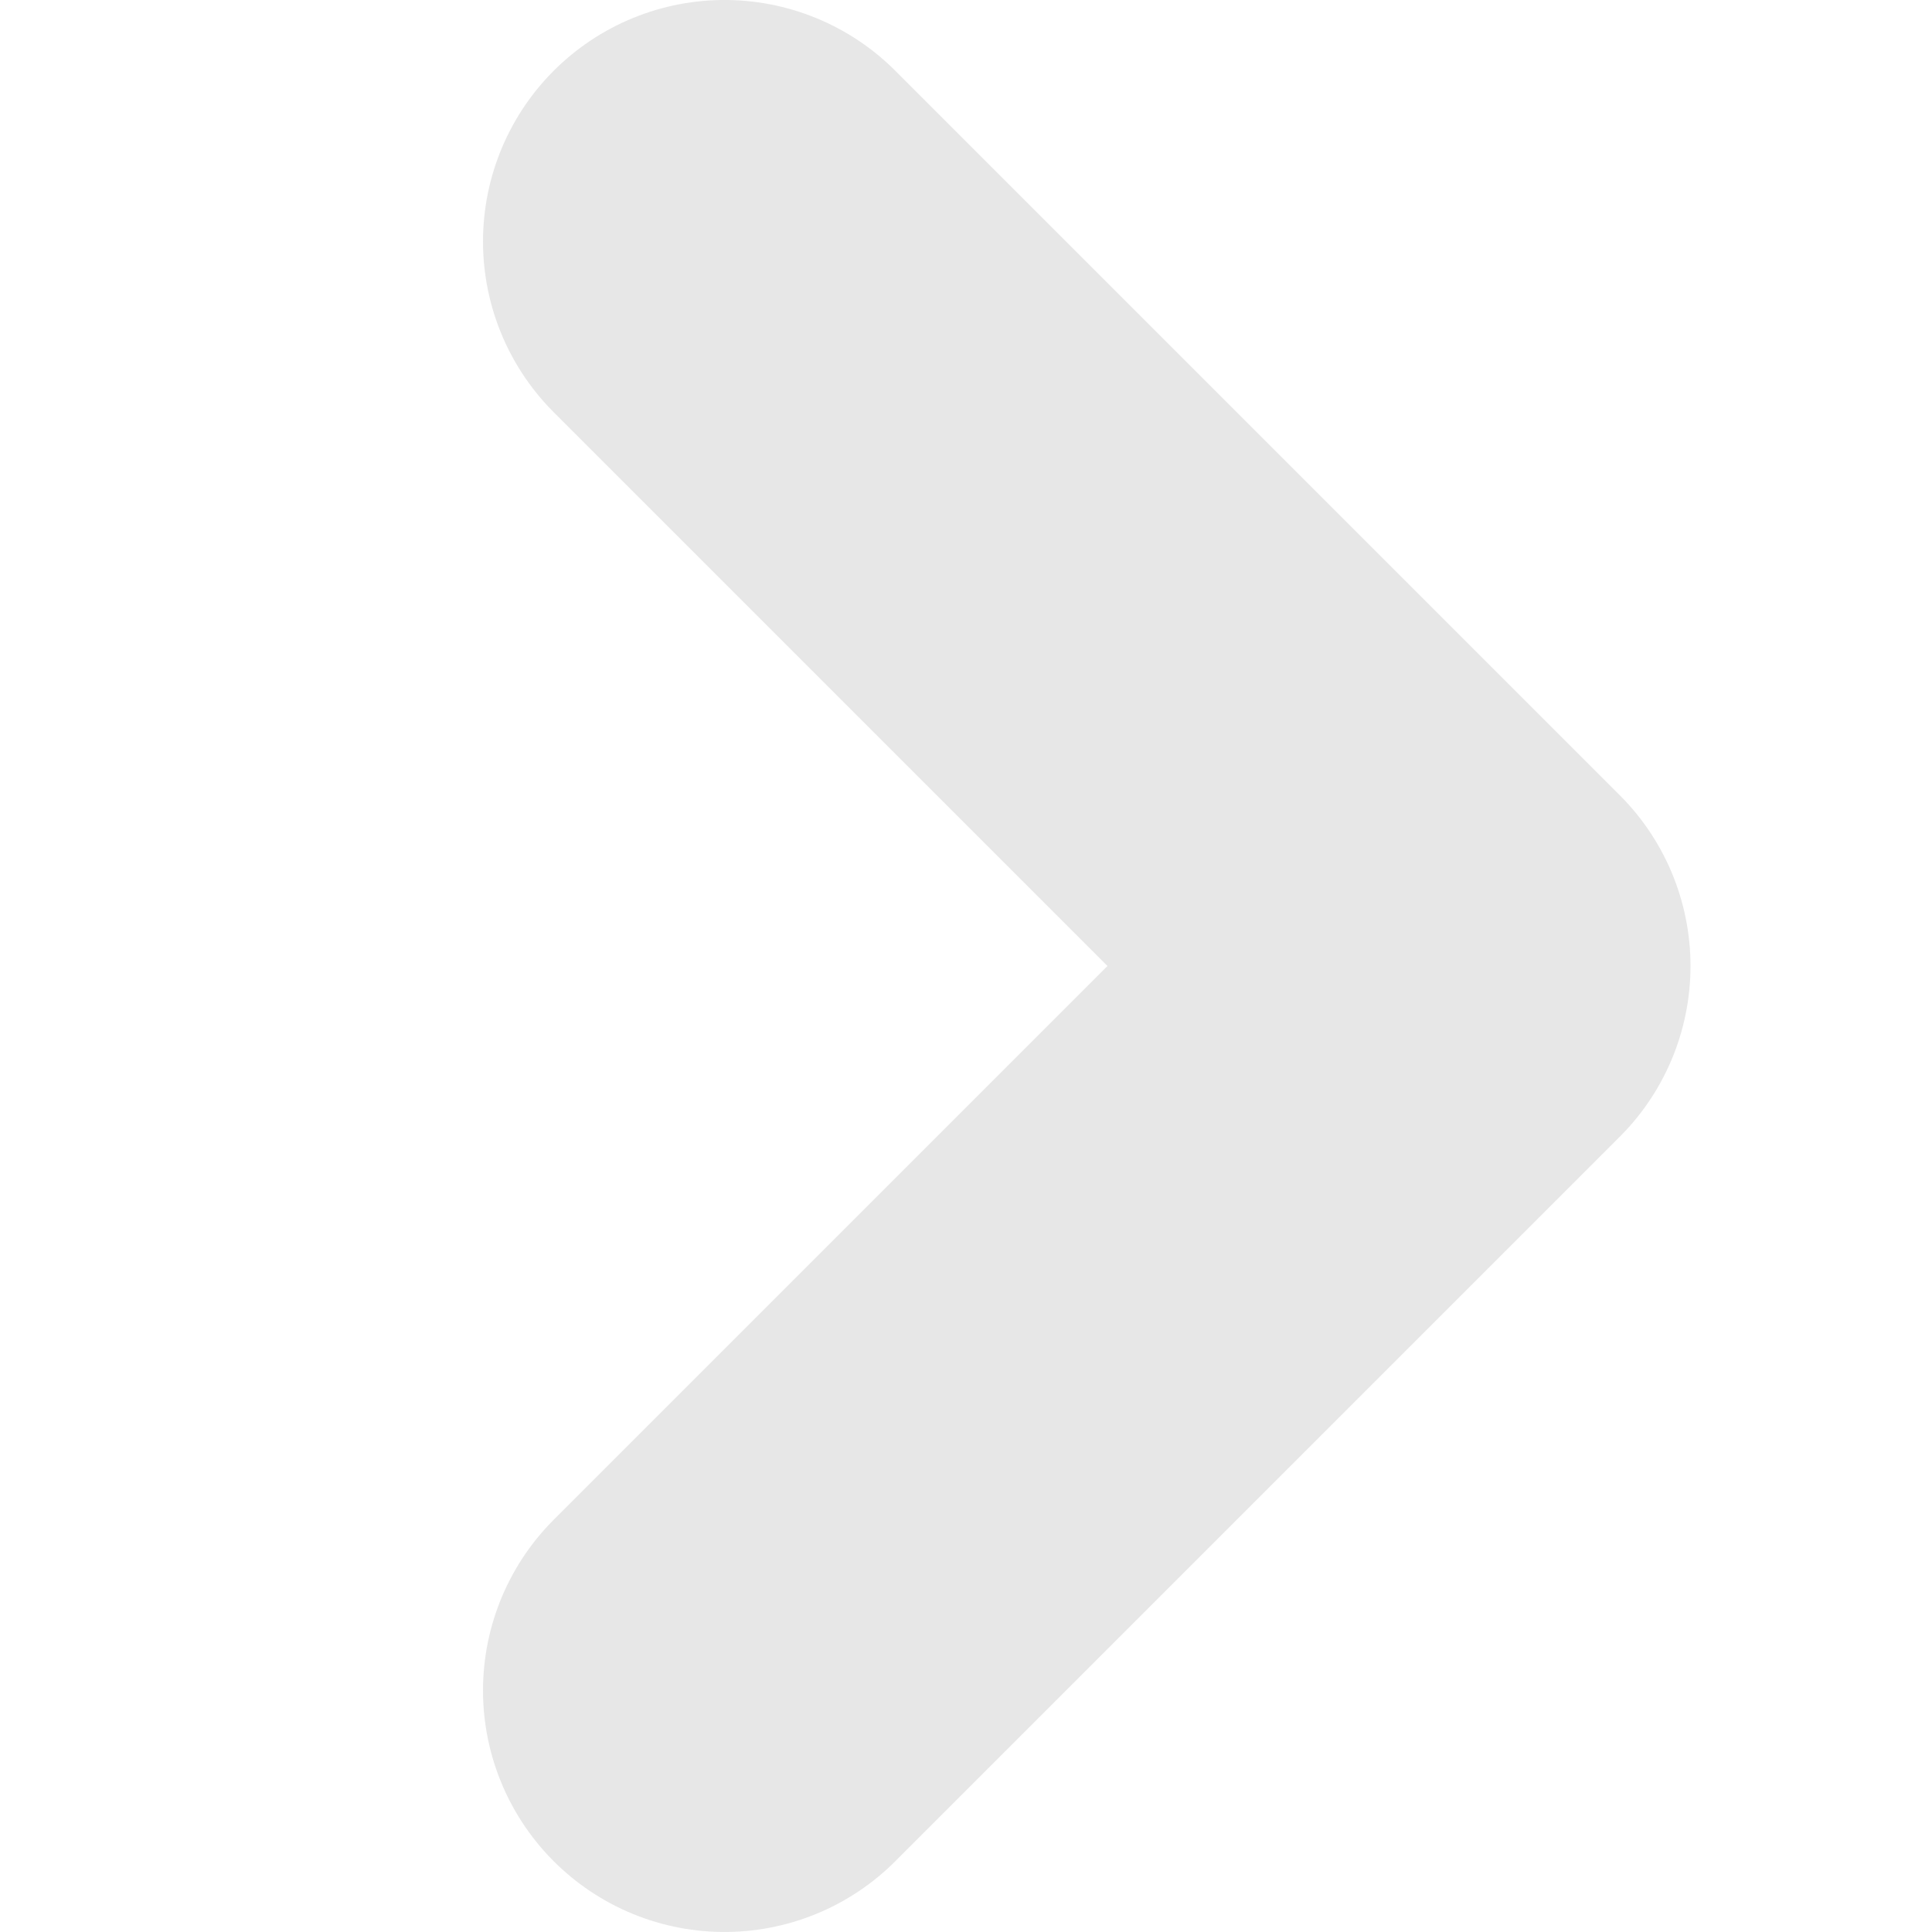
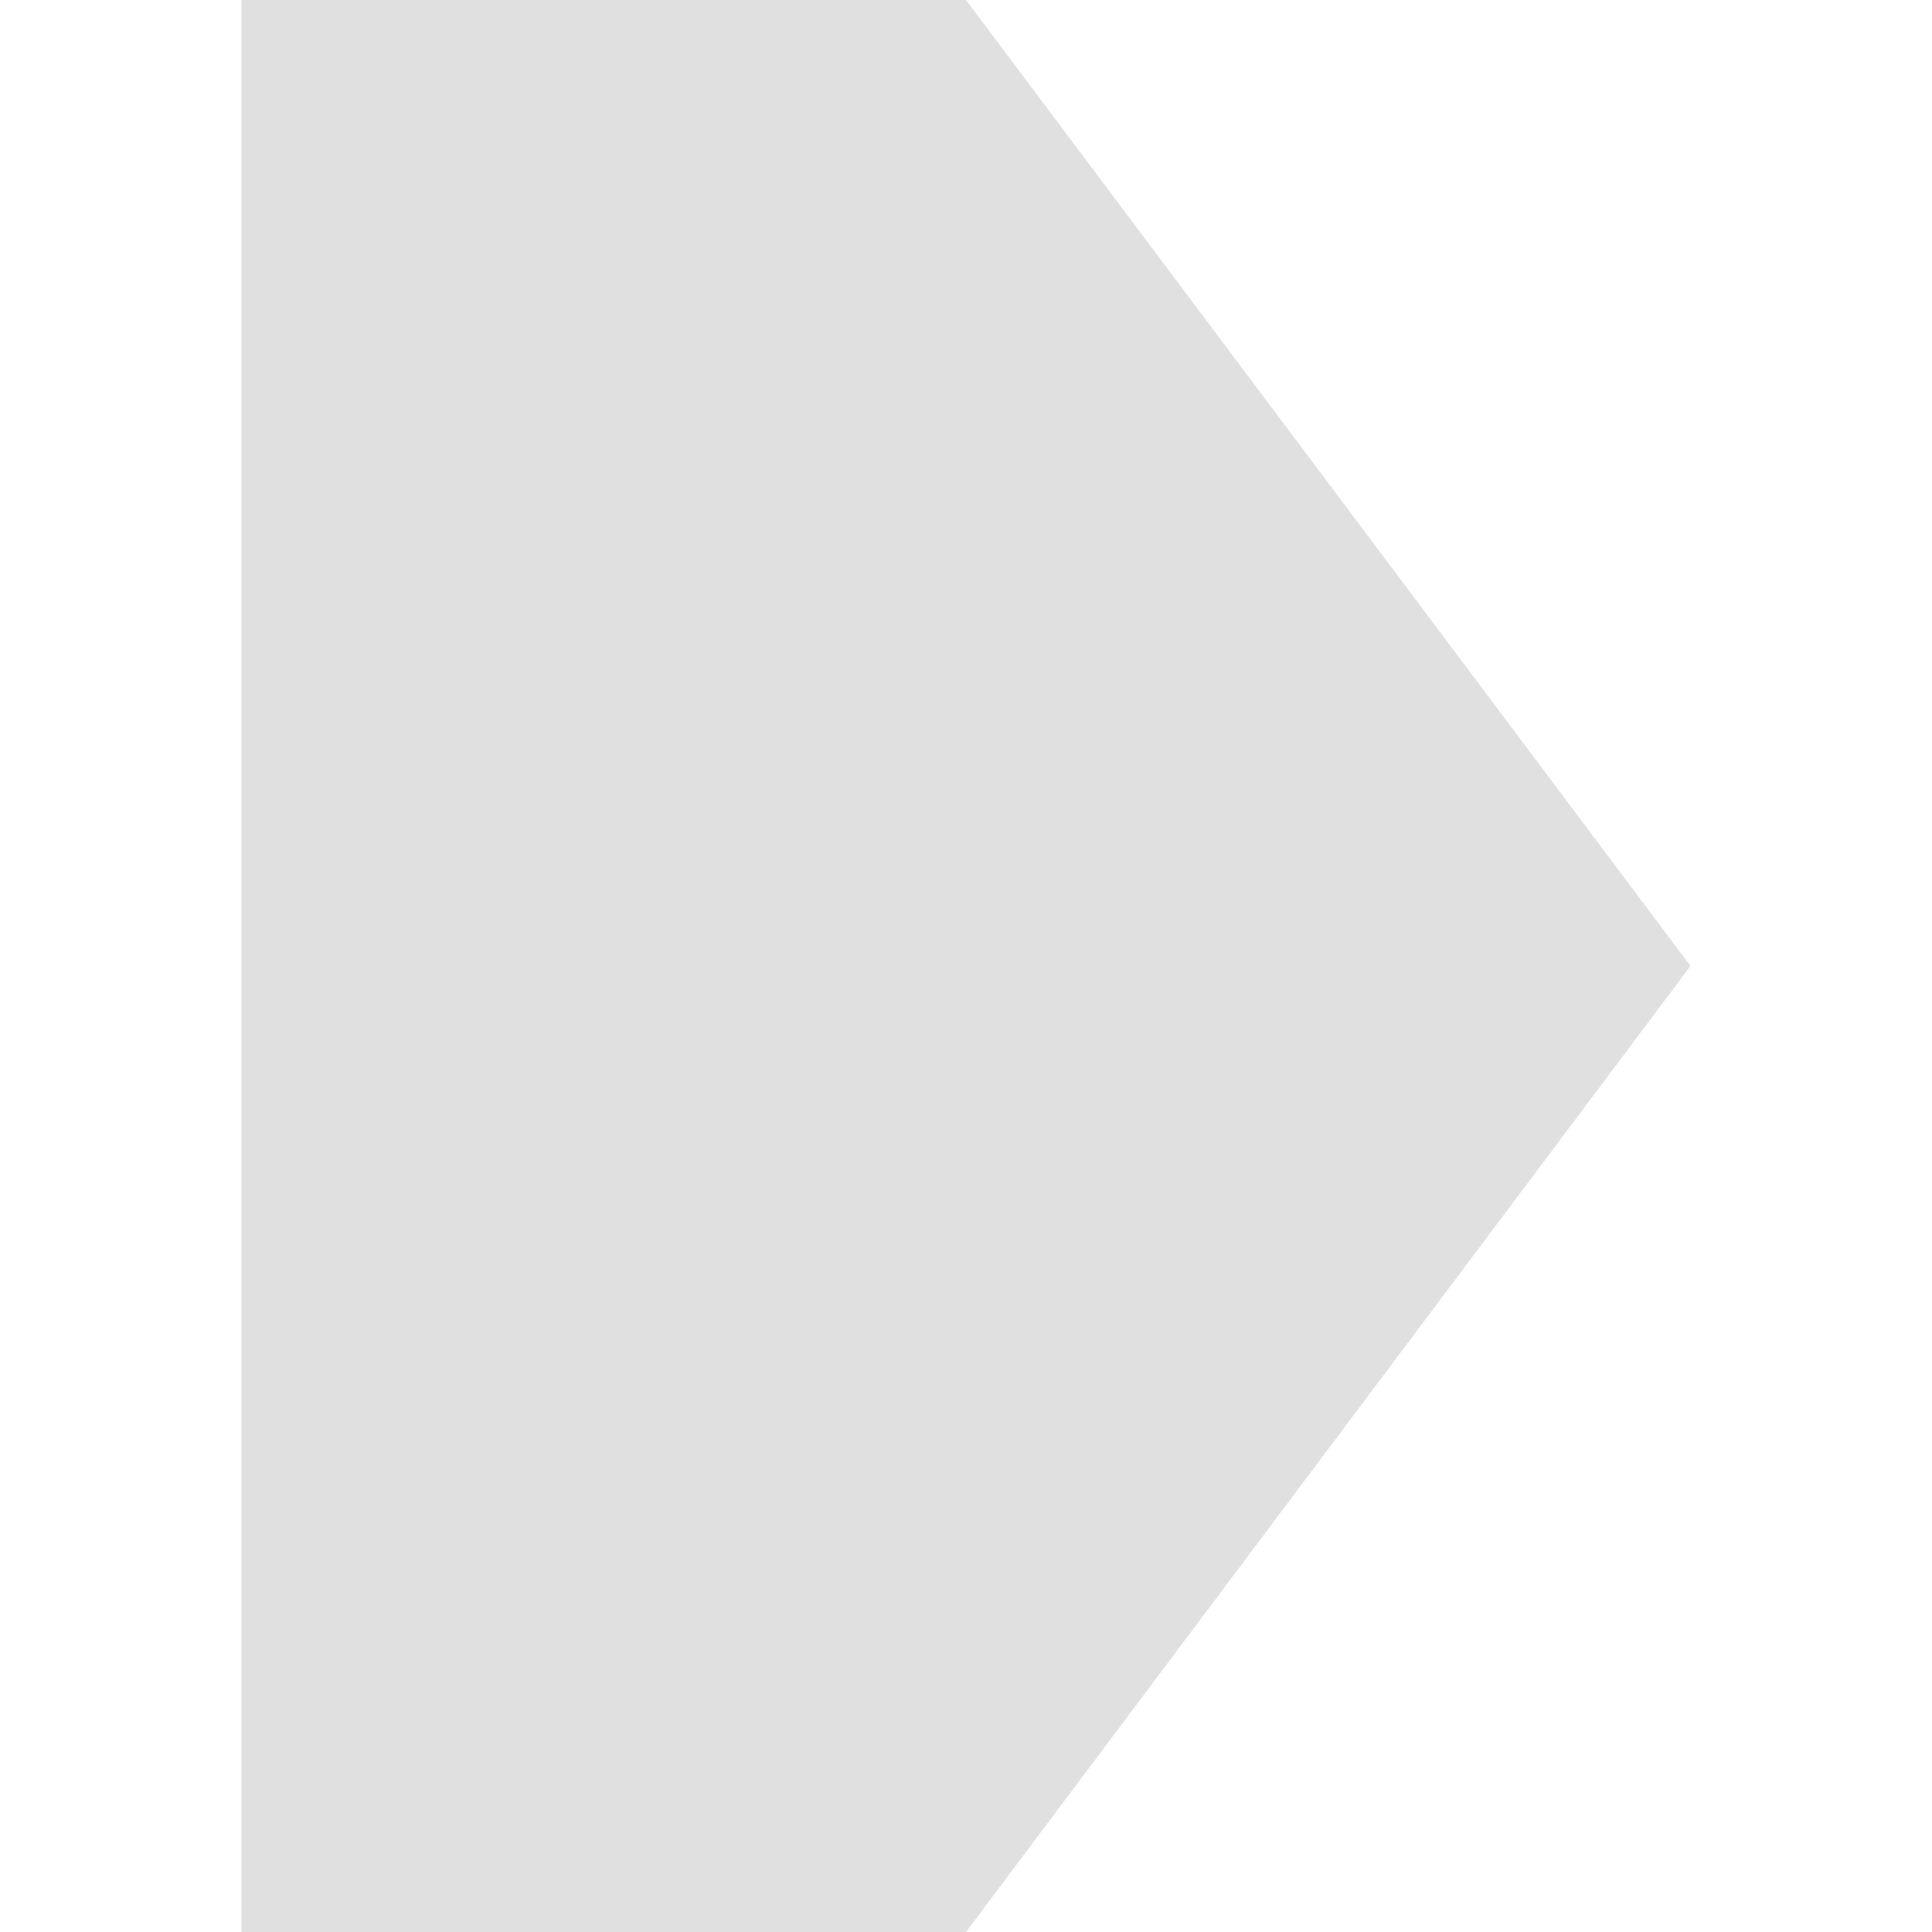
<svg xmlns="http://www.w3.org/2000/svg" width="8" height="8" viewBox="0 0 8 8" id="svg2" version="1.1">
  <defs id="defs4" />
  <g id="layer1" transform="translate(0,-1044.362)">
-     <path style="fill:none;stroke:#e0e0e0;stroke-width:2;stroke-linecap:round;stroke-linejoin:round;stroke-opacity:0.784;stroke-miterlimit:4;stroke-dasharray:none" d="m 3,1045.362 3,3 -3,3" id="path814" />
+     <path style="fill:#e0e0e0;fill-opacity:1;stroke:none;stroke-width:6;stroke-linecap:round;stroke-linejoin:miter;stroke-miterlimit:4;stroke-dasharray:none;stroke-opacity:1" d="m 1,1052.362 3,0 3,-4 -3,-4 -3,0 z" id="rect4174" />
  </g>
</svg>
